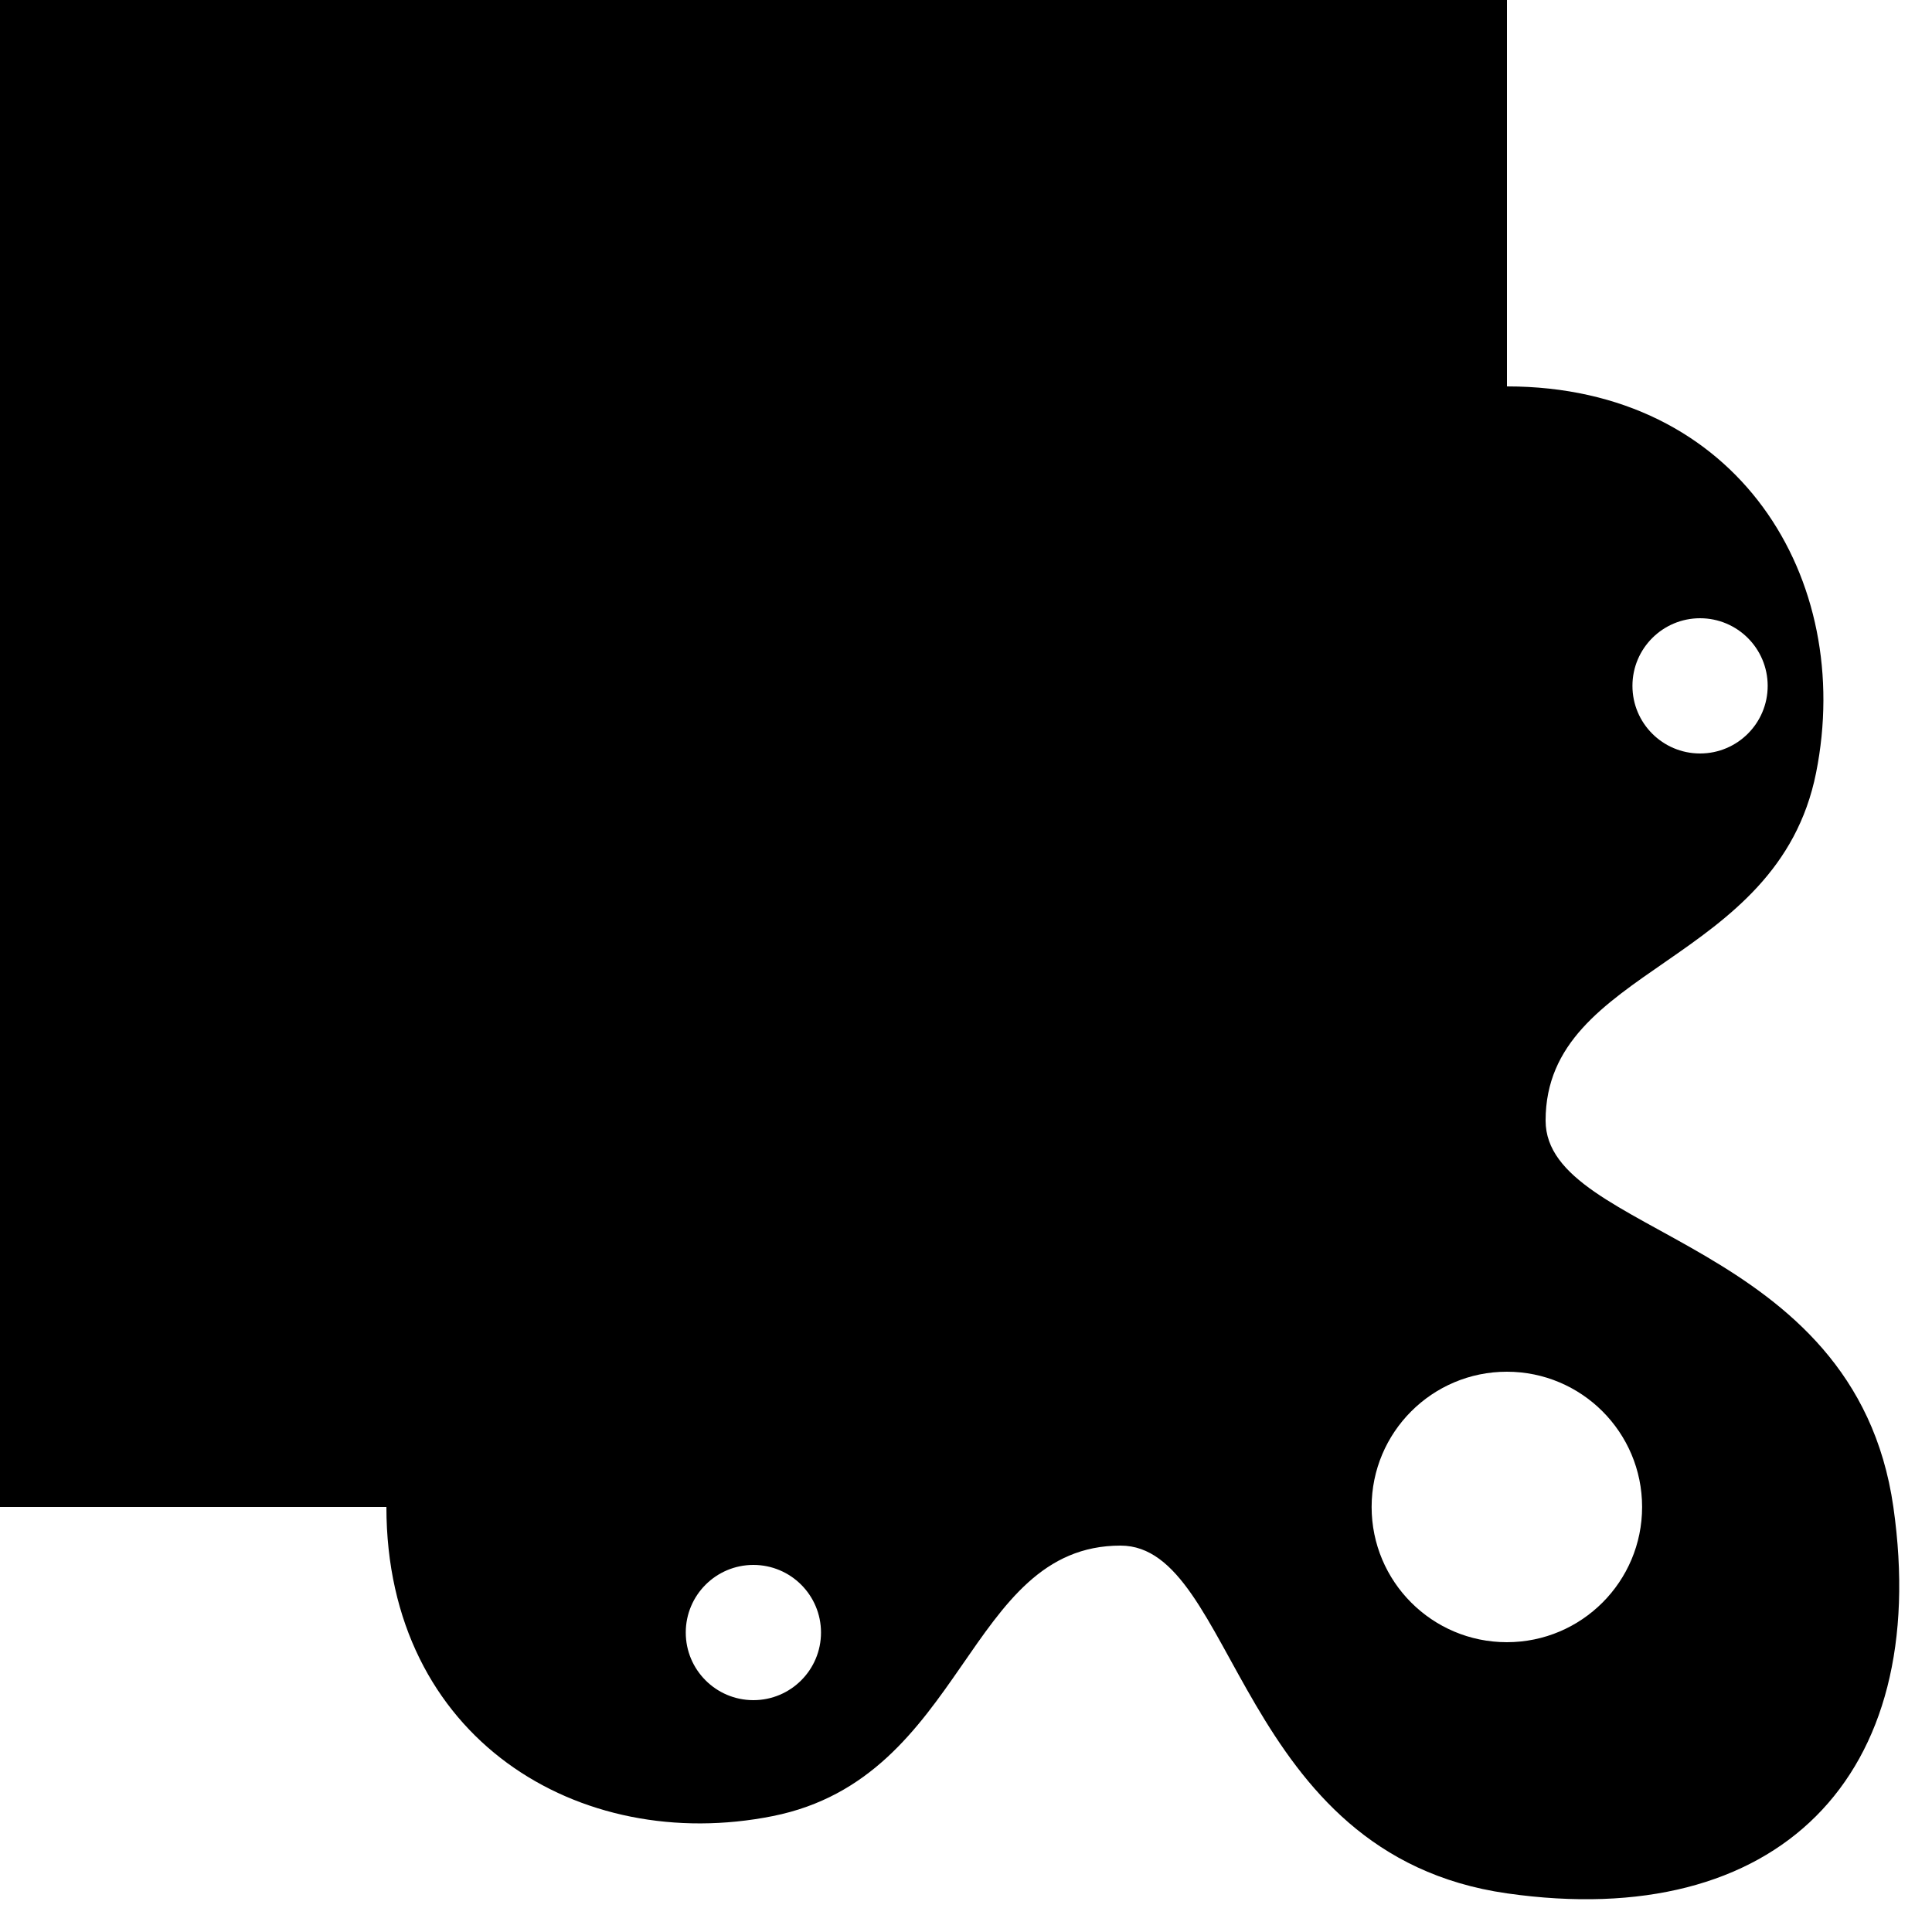
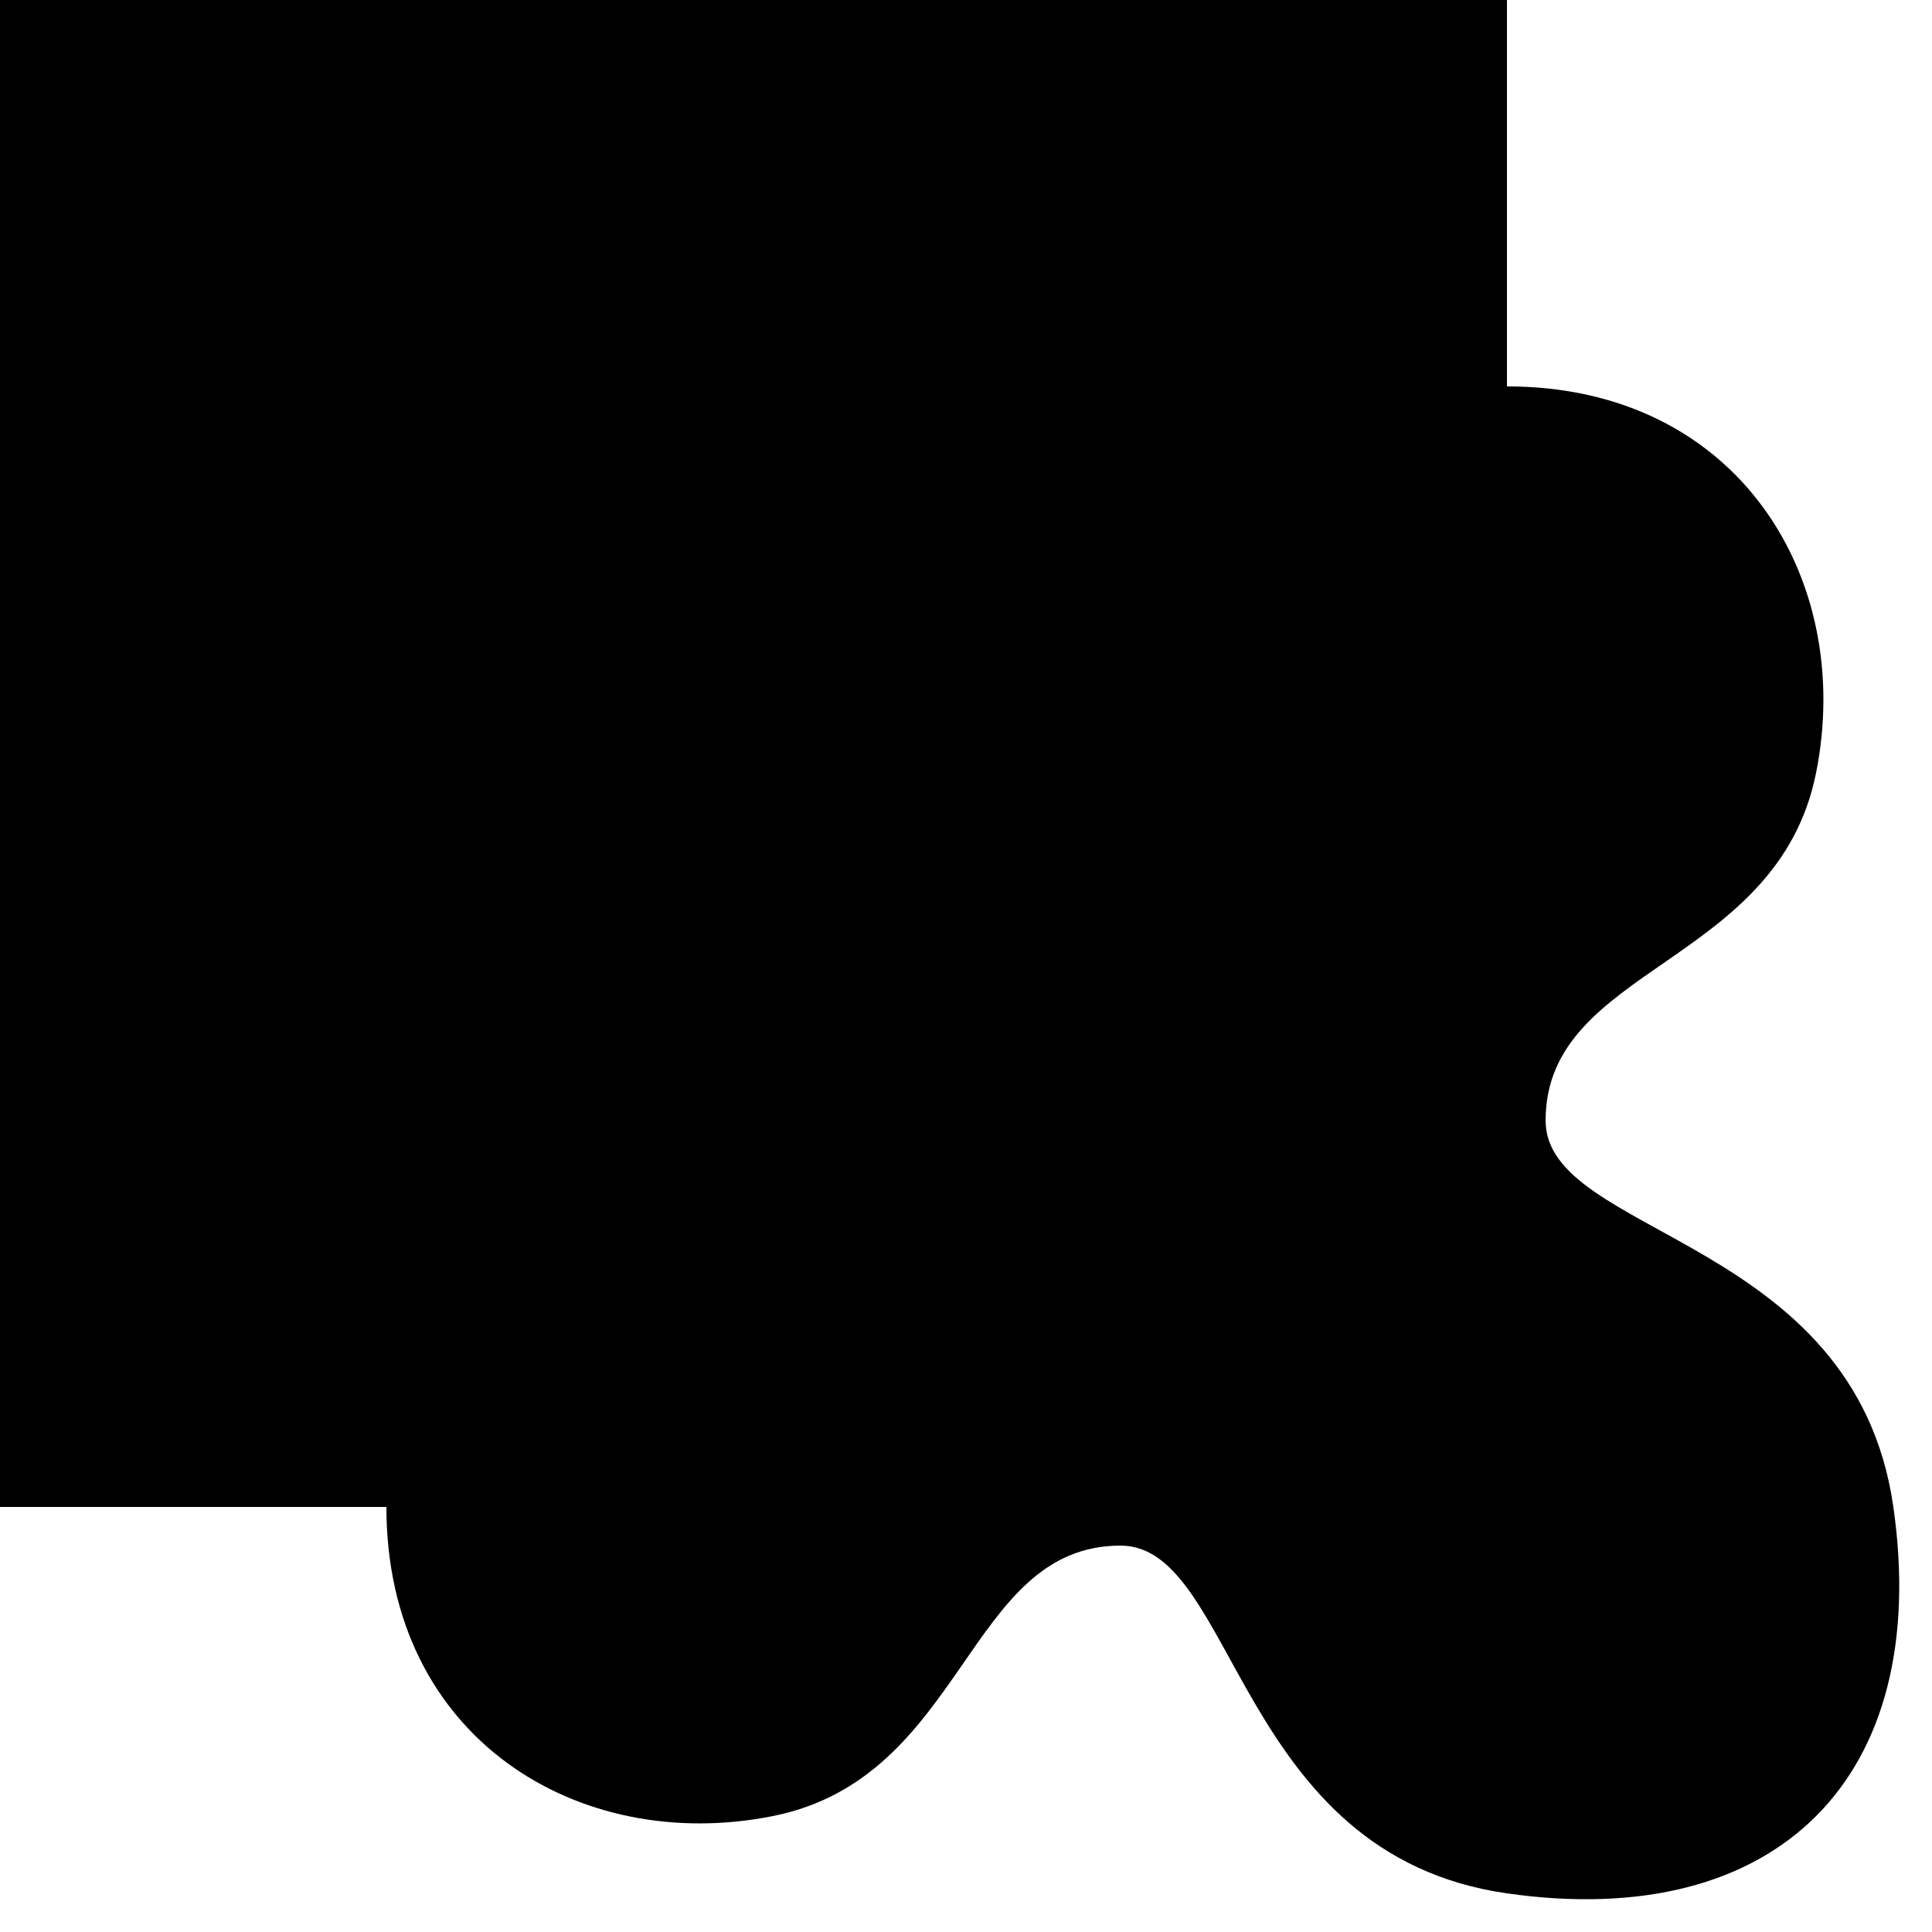
<svg xmlns="http://www.w3.org/2000/svg" viewBox="0 0 100 100" width="100" height="100">
-   <path d="M100 22 H80 C80 10 70 4 60 6 C50 8 50 20 42 20 C36 20 36 4 22 2 C8 0 0 8 2 22 C4 36 20 36 20 42 C20 50 8 50 6 60 C4 70 10 80 22 80 V100 H100 Z M22 15 a7 7 0 1 0 0.01 0 Z M61 12 a3.5 3.5 0 1 0 0.01 0 Z M12 61 a3.5 3.5 0 1 0 0.01 0 Z" fill="#000" fill-rule="evenodd" transform="translate(100 100) scale(-1 -1)" />
+   <path d="M100 22 H80 C80 10 70 4 60 6 C50 8 50 20 42 20 C36 20 36 4 22 2 C8 0 0 8 2 22 C4 36 20 36 20 42 C20 50 8 50 6 60 C4 70 10 80 22 80 V100 H100 Z" fill="#000" fill-rule="evenodd" transform="translate(100 100) scale(-1 -1)" />
</svg>
